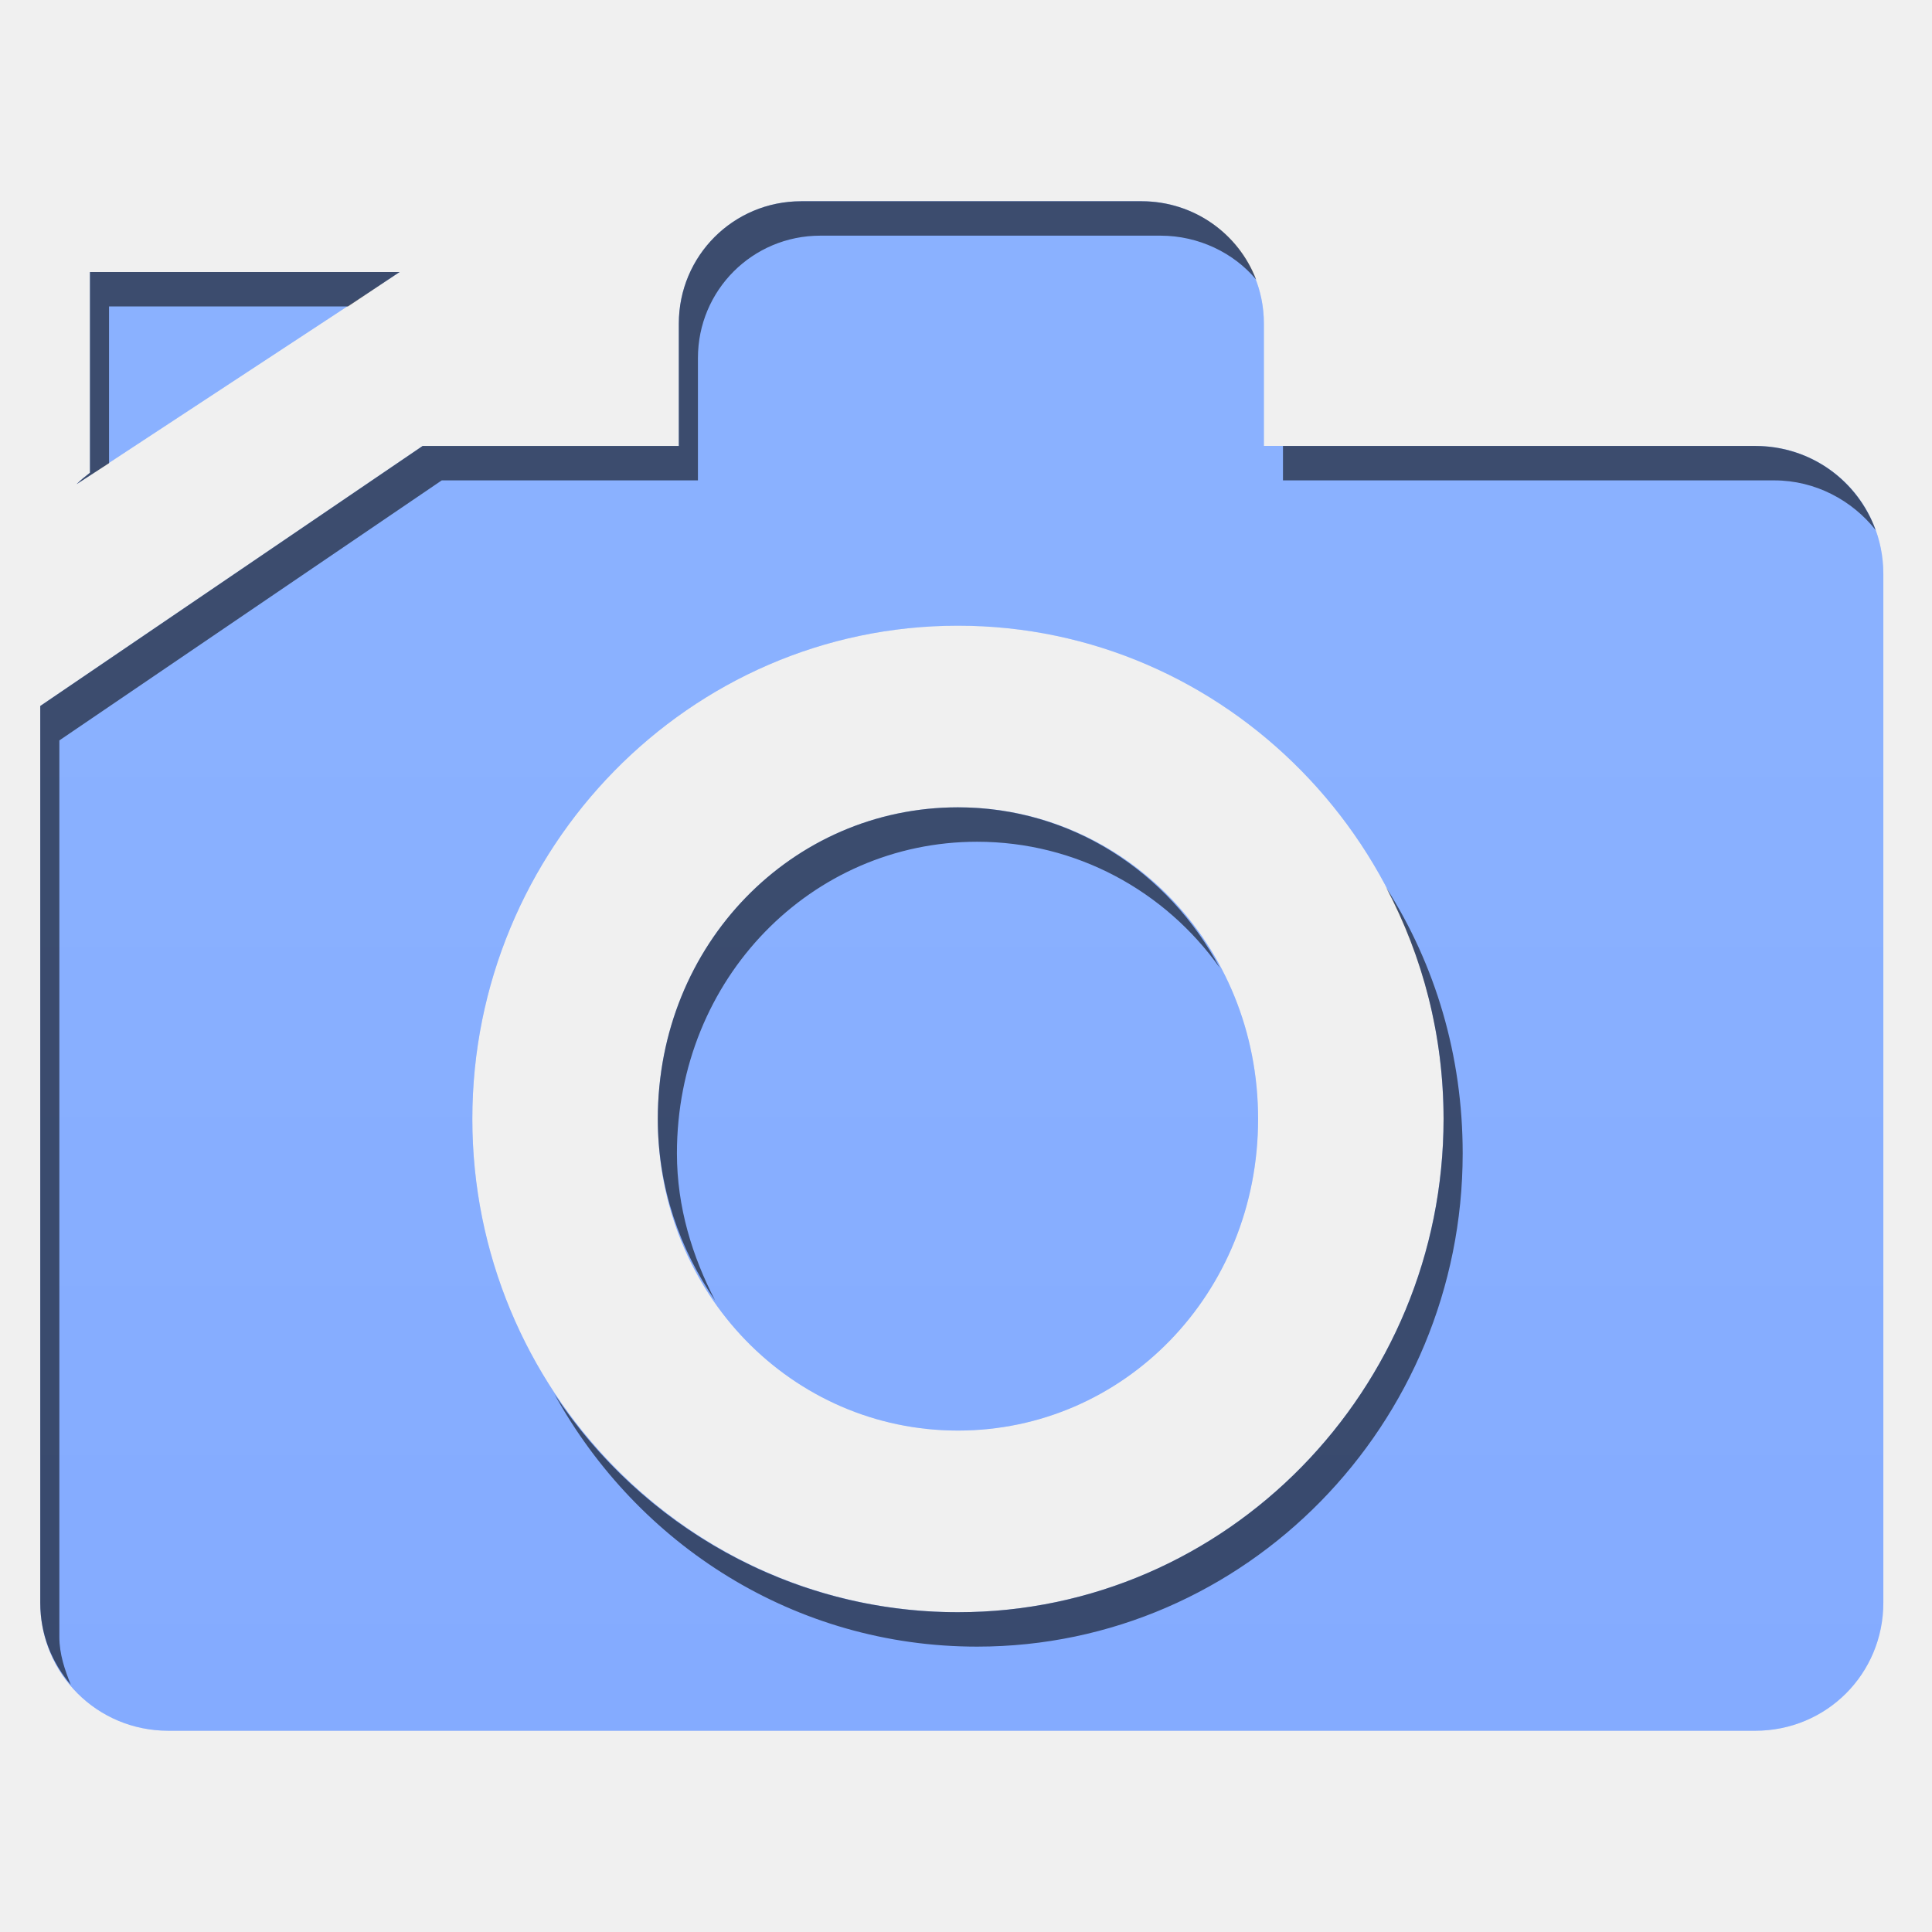
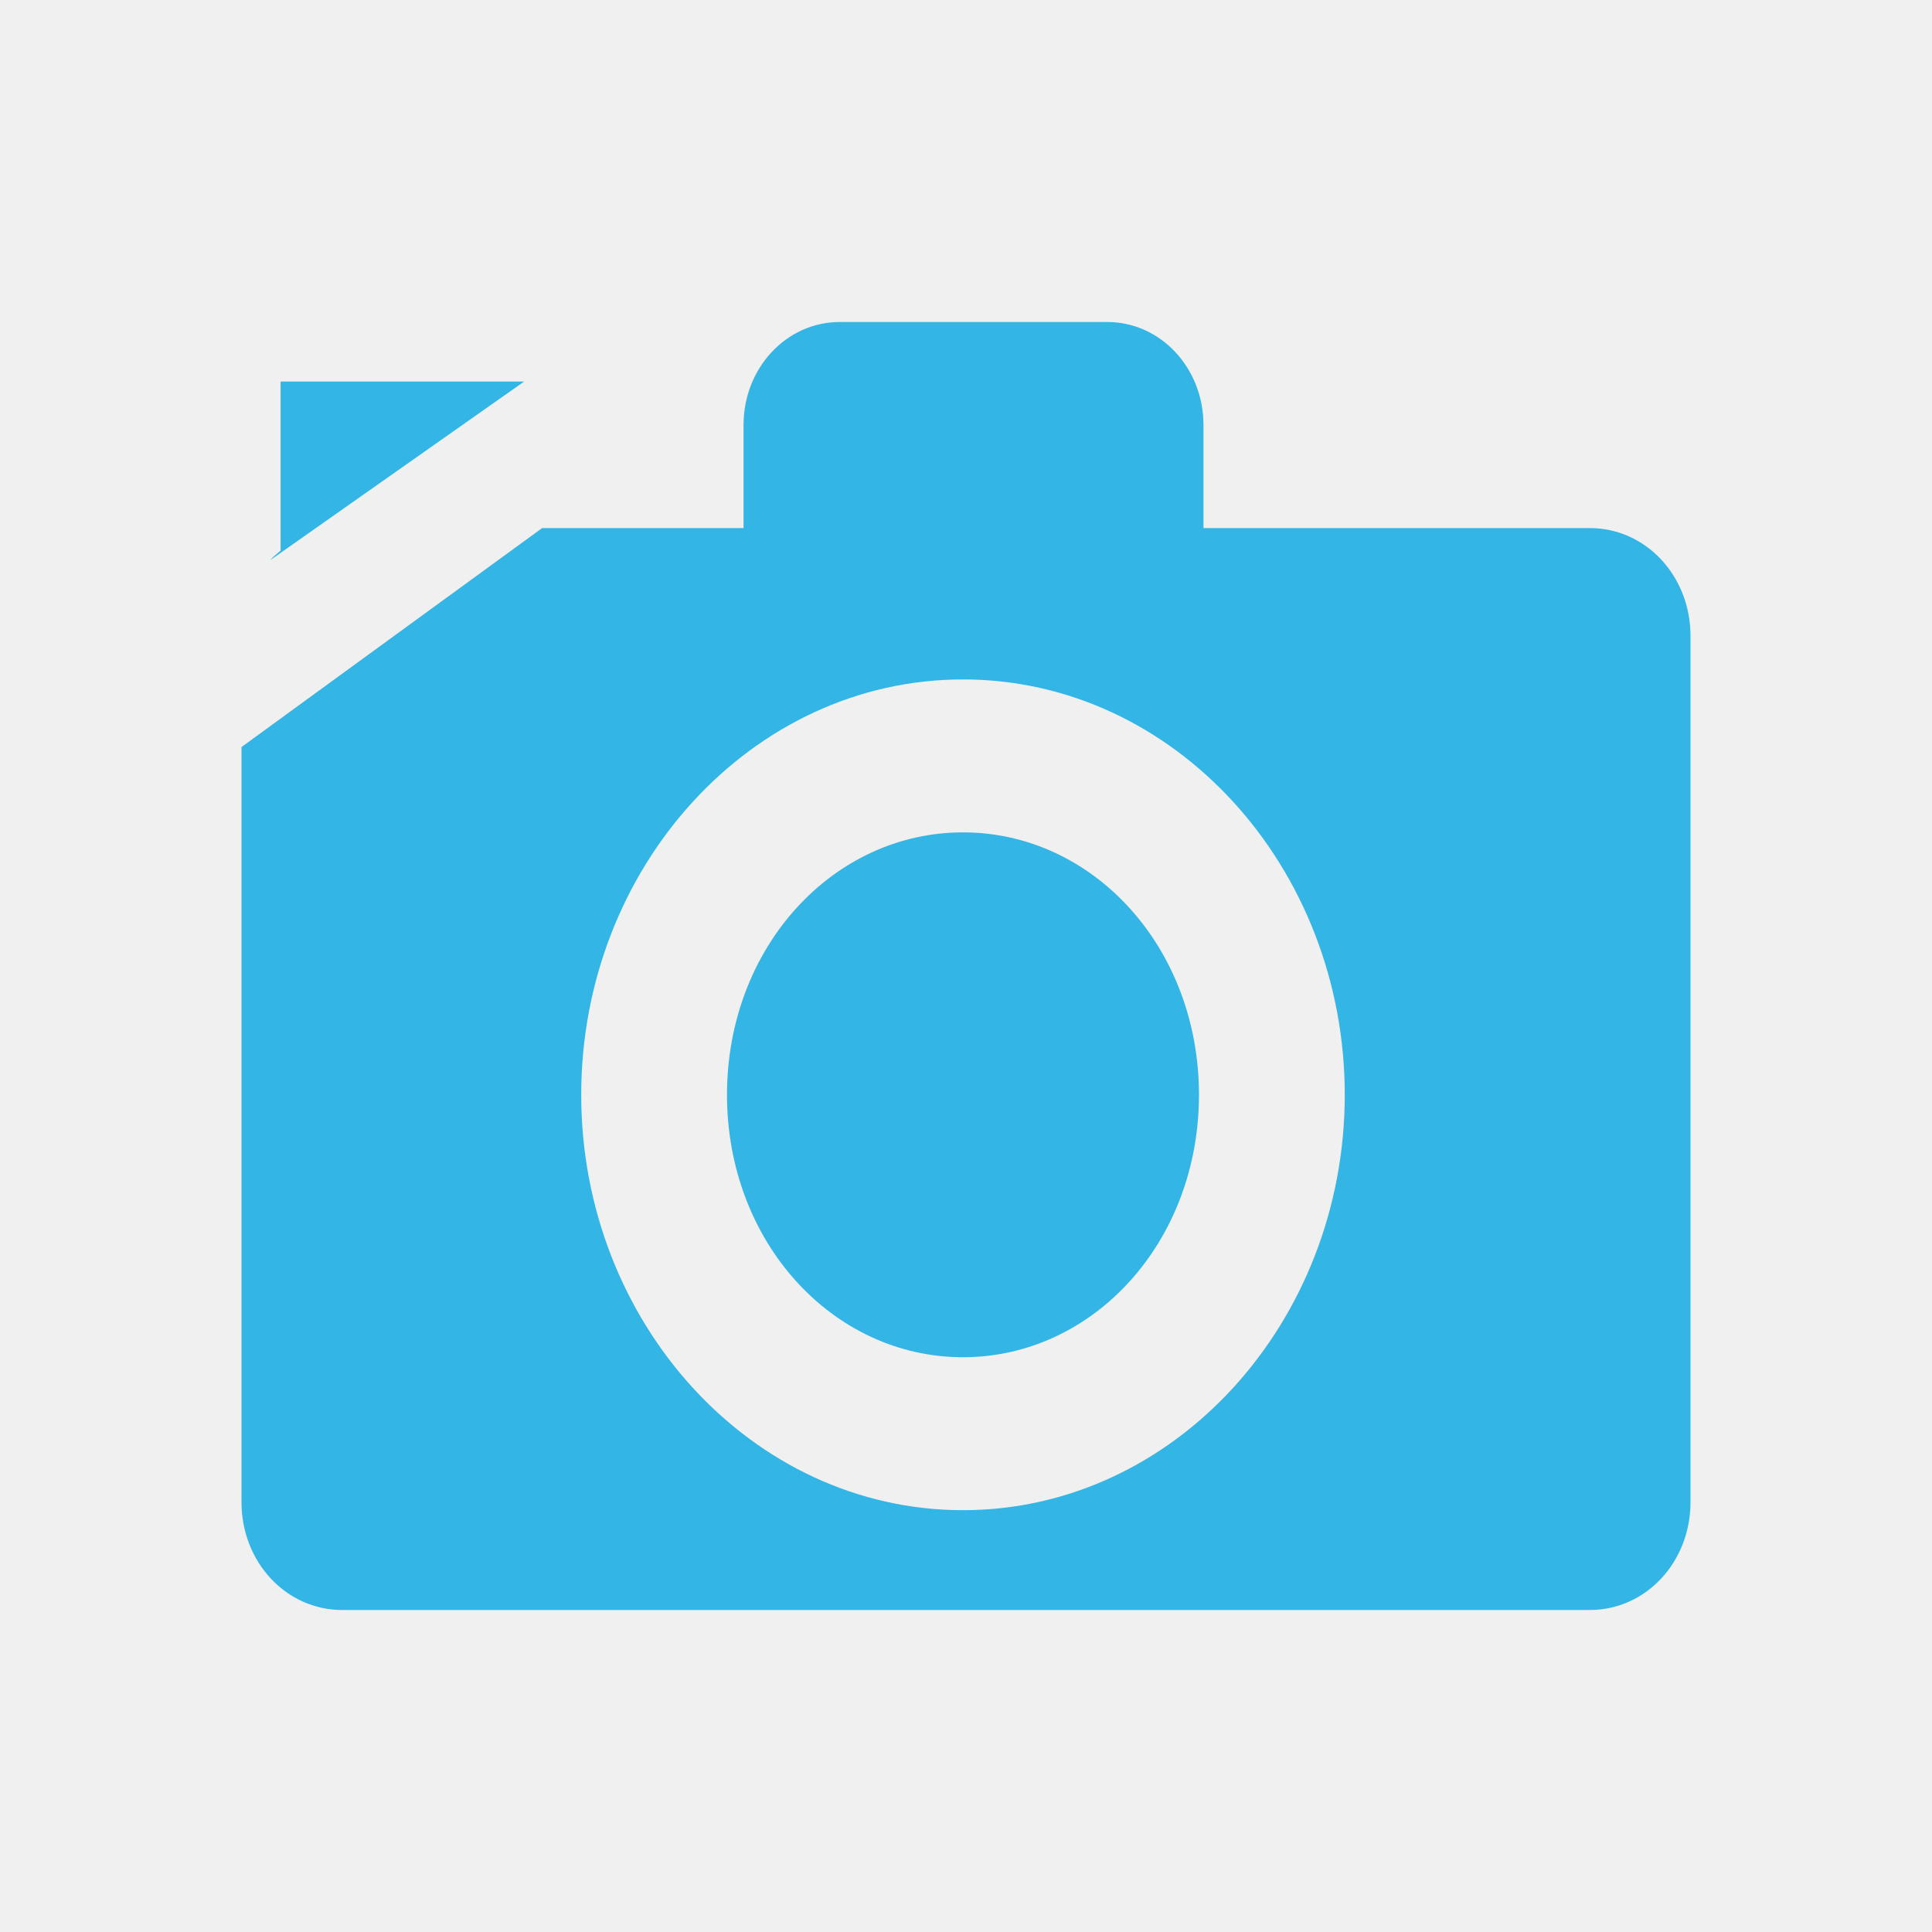
<svg xmlns="http://www.w3.org/2000/svg" xmlns:xlink="http://www.w3.org/1999/xlink" width="48" height="48" id="svg2" version="1.1" style="enable-background:new">
  <defs id="defs4">
    <linearGradient id="linearGradient3800">
      <stop style="stop-color:#f9f9f9;stop-opacity:1;" offset="0" id="stop3802" />
      <stop style="stop-color:#dfdfdf;stop-opacity:1;" offset="1" id="stop3804" />
    </linearGradient>
    <linearGradient xlink:href="#linearGradient3800" id="linearGradient3891" x1="48" y1="1058.362" x2="48" y2="1082.362" gradientUnits="userSpaceOnUse" gradientTransform="translate(-10,-1)" />
    <linearGradient xlink:href="#linearGradient3800-1" id="linearGradient4775-4" x1="-8" y1="1055.362" x2="-8" y2="1080.362" gradientUnits="userSpaceOnUse" gradientTransform="translate(-8.5,-30.5)" />
    <linearGradient id="linearGradient3800-1">
      <stop style="stop-color:#f9f9f9;stop-opacity:1;" offset="0" id="stop3802-8" />
      <stop style="stop-color:#dfdfdf;stop-opacity:1;" offset="1" id="stop3804-7" />
    </linearGradient>
    <linearGradient xlink:href="#linearGradient3800-1-4" id="linearGradient4890-7" x1="16" y1="1026.362" x2="16" y2="1051.362" gradientUnits="userSpaceOnUse" />
    <linearGradient id="linearGradient3800-1-4">
      <stop style="stop-color:#f9f9f9;stop-opacity:1;" offset="0" id="stop3802-8-5" />
      <stop style="stop-color:#dfdfdf;stop-opacity:1;" offset="1" id="stop3804-7-8" />
    </linearGradient>
    <linearGradient y2="1080.362" x2="-8" y1="1055.362" x1="-8" gradientTransform="translate(-8.5,-30.5)" gradientUnits="userSpaceOnUse" id="linearGradient4855-5" xlink:href="#linearGradient3800-1-6" />
    <linearGradient id="linearGradient3800-1-6">
      <stop style="stop-color:#f9f9f9;stop-opacity:1;" offset="0" id="stop3802-8-6" />
      <stop style="stop-color:#dfdfdf;stop-opacity:1;" offset="1" id="stop3804-7-87" />
    </linearGradient>
    <linearGradient xlink:href="#linearGradient3800-1" id="linearGradient3875" x1="16" y1="9" x2="16" y2="27" gradientUnits="userSpaceOnUse" gradientTransform="matrix(1.52,0,0,1.52,-0.52,-14.04)" />
-     <filter id="filter3880" color-interpolation-filters="sRGB">
-       <feBlend mode="lighten" in2="BackgroundImage" id="feBlend3882" />
-     </filter>
    <linearGradient xlink:href="#linearGradient3800-1-6" id="linearGradient3822" x1="24" y1="19" x2="24" y2="22" gradientUnits="userSpaceOnUse" gradientTransform="matrix(1.52,0,0,1.52,-0.52,-14.04)" />
    <linearGradient xlink:href="#linearGradient3800-1-6" id="linearGradient3833" x1="24" y1="18" x2="24" y2="26" gradientUnits="userSpaceOnUse" gradientTransform="matrix(1.52,0,0,1.52,-0.52,-14.04)" />
    <linearGradient xlink:href="#linearGradient3800-1" id="linearGradient3791" gradientUnits="userSpaceOnUse" x1="16" y1="9" x2="16" y2="27" gradientTransform="matrix(1.52,0,0,1.52,-0.52,-14.04)" />
  </defs>
  <g id="layer1" transform="translate(0,-1004.362)" style="display:inline">
-     <path style="fill:#6699ff;fill-opacity:1;stroke:none" d="m 19.905,1009.362 c -1.684,0 -3.04,1.356 -3.04,3.04 l 0,3.04 -6.365,0 -9.5,6.46 0,22.277 c 0,1.767 1.408,3.183 3.183,3.183 l 39.425,0 c 1.774,0 3.183,-1.416 3.183,-3.183 l 0,-25.555 c 0,-1.767 -1.408,-3.183 -3.183,-3.183 l -12.207,0 0,-3.04 c 0,-1.684 -1.356,-3.04 -3.04,-3.04 l -8.455,0 z m -17.67,1.758 0,4.987 c -0.117,0.09 -0.229,0.18 -0.333,0.285 l 8.027,-5.272 -7.695,0 z m 21.565,8.787 c 6.68,0 12.065,5.54 12.065,12.255 0,6.715 -5.385,12.255 -12.065,12.255 -6.68,0 -12.065,-5.54 -12.065,-12.255 0,-6.715 5.385,-12.255 12.065,-12.255 z m 0,4.513 c -4.111,0 -7.457,3.392 -7.457,7.742 0,4.35 3.347,7.742 7.457,7.742 4.111,0 7.457,-3.392 7.457,-7.742 0,-4.35 -3.347,-7.742 -7.457,-7.742 z" id="rect3845" />
+     <path style="fill:#33b5e5;fill-opacity:1;stroke:none" d="m 20.863,1012.362 c -1.324,0 -2.39,1.142 -2.39,2.56 l 0,2.56 -5.004,0 -7.469,5.44 0,18.76 c 0,1.488 1.107,2.68 2.502,2.68 l 30.996,0 c 1.395,0 2.502,-1.192 2.502,-2.68 l 0,-21.52 c 0,-1.488 -1.107,-2.68 -2.502,-2.68 l -9.598,0 0,-2.56 c 0,-1.418 -1.066,-2.56 -2.39,-2.56 l -6.647,0 z m -13.892,1.48 0,4.2 c -0.092,0.076 -0.18,0.152 -0.261,0.24 l 6.311,-4.44 -6.05,0 z m 16.954,7.4 c 5.251,0 9.485,4.665 9.485,10.32 0,5.654 -4.234,10.32 -9.485,10.32 -5.251,0 -9.485,-4.666 -9.485,-10.32 0,-5.655 4.234,-10.32 9.485,-10.32 z m 0,3.8 c -3.232,0 -5.863,2.857 -5.863,6.52 0,3.663 2.631,6.52 5.863,6.52 3.232,0 5.863,-2.857 5.863,-6.52 0,-3.663 -2.631,-6.52 -5.863,-6.52 z" id="rect3845" />
  </g>
-   <g id="layer4" style="opacity:0.25;display:inline;filter:url(#filter3880)" transform="translate(0,16)">
-     <path id="path3866" d="m 19.905,-11 c -1.684,0 -3.04,1.356 -3.04,3.04 l 0,3.04 -6.365,0 L 1,1.54 1,23.817 C 1,25.584 2.408,27 4.183,27 l 39.425,0 c 1.774,0 3.183,-1.416 3.183,-3.183 l 0,-25.555 c 0,-1.767 -1.408,-3.183 -3.183,-3.183 l -12.207,0 0,-3.04 C 31.4,-9.644 30.044,-11 28.36,-11 l -8.455,0 z m -17.67,1.758 0,4.987 C 2.118,-4.165 2.006,-4.075 1.903,-3.97 l 8.027,-5.272 -7.695,0 z M 23.8,-0.455 c 6.68,0 12.065,5.54 12.065,12.255 0,6.715 -5.385,12.255 -12.065,12.255 -6.68,0 -12.065,-5.54 -12.065,-12.255 0,-6.715 5.385,-12.255 12.065,-12.255 z m 0,4.513 c -4.111,0 -7.457,3.392 -7.457,7.742 0,4.35 3.347,7.742 7.457,7.742 4.111,0 7.457,-3.392 7.457,-7.742 0,-4.35 -3.347,-7.742 -7.457,-7.742 z" style="fill:url(#linearGradient3791);fill-opacity:1;stroke:none;display:inline" />
+   <g id="layer2" style="display:none">
+     <path transform="translate(0,-1004.362)" id="path3794" d="m 20.863,1012.362 c -1.324,0 -2.39,1.142 -2.39,2.56 l 0,2.56 -5.004,0 -7.469,5.44 0,18.76 c 0,1.488 1.107,2.68 2.502,2.68 l 30.996,0 c 1.395,0 2.502,-1.192 2.502,-2.68 l 0,-21.52 c 0,-1.488 -1.107,-2.68 -2.502,-2.68 l -9.598,0 0,-2.56 c 0,-1.418 -1.066,-2.56 -2.39,-2.56 l -6.647,0 z m -13.892,1.48 0,4.2 c -0.092,0.076 -0.18,0.152 -0.261,0.24 l 6.311,-4.44 -6.05,0 z m 16.954,7.4 c 5.251,0 9.485,4.665 9.485,10.32 0,5.654 -4.234,10.32 -9.485,10.32 -5.251,0 -9.485,-4.666 -9.485,-10.32 0,-5.655 4.234,-10.32 9.485,-10.32 z m 0,3.8 c -3.232,0 -5.863,2.857 -5.863,6.52 0,3.663 2.631,6.52 5.863,6.52 3.232,0 5.863,-2.857 5.863,-6.52 0,-3.663 -2.631,-6.52 -5.863,-6.52 z" style="fill:#333333;fill-opacity:0.6;stroke:none;display:inline;enable-background:new" />
  </g>
-   <g id="layer3" style="display:none" transform="translate(0,16)">
-     <path style="fill:url(#linearGradient3875);fill-opacity:1;stroke:none;display:inline" d="m 19.905,-11 c -1.684,0 -3.04,1.356 -3.04,3.04 l 0,3.04 -6.365,0 L 1,1.54 1,23.817 C 1,25.584 2.408,27 4.183,27 l 39.425,0 c 1.774,0 3.183,-1.416 3.183,-3.183 l 0,-25.555 c 0,-1.767 -1.408,-3.183 -3.183,-3.183 l -12.207,0 0,-3.04 C 31.4,-9.644 30.044,-11 28.36,-11 l -8.455,0 z m -17.67,1.758 0,4.987 C 2.118,-4.165 2.006,-4.075 1.903,-3.97 l 8.027,-5.272 -7.695,0 z M 23.8,-0.455 c 6.68,0 12.065,5.54 12.065,12.255 0,6.715 -5.385,12.255 -12.065,12.255 -6.68,0 -12.065,-5.54 -12.065,-12.255 0,-6.715 5.385,-12.255 12.065,-12.255 z m 0,4.513 c -4.111,0 -7.457,3.392 -7.457,7.742 0,4.35 3.347,7.742 7.457,7.742 4.111,0 7.457,-3.392 7.457,-7.742 0,-4.35 -3.347,-7.742 -7.457,-7.742 z" id="path3877" />
-   </g>
-   <g id="layer2" style="opacity:0.57;display:inline" transform="translate(0,16)">
-     <path style="fill:#000000;fill-opacity:1;stroke:none" d="m 19.905,-11 c -1.684,0 -3.04,1.356 -3.04,3.04 l 0,3.04 -6.365,0 L 1,1.54 1,23.817 C 1,24.61 1.288,25.305 1.76,25.86 1.611,25.49 1.475,25.098 1.475,24.672 l 0,-22.277 9.5,-6.46 6.365,0 0,-3.04 c 0,-1.684 1.356,-3.04 3.04,-3.04 l 8.455,0 c 0.941,0 1.818,0.425 2.375,1.093 C 30.774,-10.196 29.66,-11 28.36,-11 l -8.455,0 z m -17.67,1.758 0,4.987 c -0.117,0.09 -0.229,0.18 -0.333,0.285 l 0.807,-0.522 0,-3.895 5.938,0 1.282,-0.855 -7.695,0 z m 29.64,4.322 0,0.855 12.207,0 c 1.022,0 1.938,0.499 2.518,1.235 -0.442,-1.221 -1.606,-2.09 -2.993,-2.09 l -11.732,0 z M 23.8,4.058 c -4.111,0 -7.457,3.392 -7.457,7.742 0,1.706 0.551,3.248 1.425,4.513 -0.563,-1.089 -0.95,-2.314 -0.95,-3.658 0,-4.35 3.347,-7.742 7.457,-7.742 2.464,0 4.674,1.222 6.032,3.135 -1.272,-2.39 -3.699,-3.99 -6.508,-3.99 z m 10.64,1.995 c 0.908,1.722 1.425,3.672 1.425,5.747 0,6.715 -5.385,12.255 -12.065,12.255 -4.175,0 -7.858,-2.153 -10.023,-5.415 2.063,3.736 5.966,6.27 10.498,6.27 6.68,0 12.065,-5.54 12.065,-12.255 0,-2.433 -0.68,-4.685 -1.9,-6.603 z" id="rect3891" />
+   <g id="layer3" style="display:none">
+     <path transform="translate(0,-1004.362)" id="path3797" d="m 20.863,1012.362 c -1.324,0 -2.39,1.142 -2.39,2.56 l 0,2.56 -5.004,0 -7.469,5.44 0,18.76 c 0,1.488 1.107,2.68 2.502,2.68 l 30.996,0 c 1.395,0 2.502,-1.192 2.502,-2.68 l 0,-21.52 c 0,-1.488 -1.107,-2.68 -2.502,-2.68 l -9.598,0 0,-2.56 c 0,-1.418 -1.066,-2.56 -2.39,-2.56 l -6.647,0 z m -13.892,1.48 0,4.2 c -0.092,0.076 -0.18,0.152 -0.261,0.24 l 6.311,-4.44 -6.05,0 z m 16.954,7.4 c 5.251,0 9.485,4.665 9.485,10.32 0,5.654 -4.234,10.32 -9.485,10.32 -5.251,0 -9.485,-4.666 -9.485,-10.32 0,-5.655 4.234,-10.32 9.485,-10.32 z m 0,3.8 c -3.232,0 -5.863,2.857 -5.863,6.52 0,3.663 2.631,6.52 5.863,6.52 3.232,0 5.863,-2.857 5.863,-6.52 0,-3.663 -2.631,-6.52 -5.863,-6.52 z" style="fill:#ffffff;fill-opacity:0.8;stroke:none;display:inline;enable-background:new" />
  </g>
  <g id="layer6" style="display:none" transform="translate(0,16)">
-     <rect style="fill:#cc0000;fill-opacity:1;stroke:none;display:inline" id="rect3801" width="18.24" height="6.08" x="26.84" y="13.32" rx="1.178" ry="0.863" />
-   </g>
-   <g id="layer9" style="display:none" transform="translate(0,16)">
-     <rect ry="0.863" rx="1.178" y="13.32" x="26.84" height="6.08" width="18.24" id="rect3813" style="fill:url(#linearGradient3822);fill-opacity:1;stroke:none;display:inline" />
-   </g>
-   <g id="layer8" style="opacity:0.57;display:none" transform="translate(0,16)">
-     <path style="fill:#000000;fill-opacity:0.996;stroke:none;display:inline" d="m 28.027,13.32 c -0.653,0 -1.188,0.377 -1.188,0.855 l 0,4.37 c 0,0.299 0.209,0.558 0.522,0.713 l 0,-4.37 c 0,-0.478 0.535,-0.855 1.188,-0.855 l 15.865,0 c 0.245,0 0.475,0.051 0.665,0.142 0,-0.478 -0.535,-0.855 -1.188,-0.855 l -15.865,0 z" id="rect3781" />
+     <rect style="fill:#eb1313;fill-opacity:1;stroke:none;display:inline" id="rect3801" width="14.34" height="5.12" x="26.315" y="12.48" rx="0.926" ry="0.726" />
  </g>
  <g id="layer5" style="display:none" transform="translate(0,16)">
-     <path style="fill:#cc0000;fill-opacity:1;stroke:none;display:inline" d="m 33.775,7.24 c -0.478,0 -0.855,0.535 -0.855,1.188 l 0,4.893 -4.893,0 c -0.653,0 -1.188,0.377 -1.188,0.855 l 0,4.37 c 0,0.478 0.535,0.855 1.188,0.855 l 4.893,0 0,4.893 c 0,0.653 0.377,1.188 0.855,1.188 l 4.37,0 C 38.623,25.48 39,24.945 39,24.293 l 0,-4.893 4.893,0 c 0.653,0 1.188,-0.377 1.188,-0.855 l 0,-4.37 c 0,-0.478 -0.535,-0.855 -1.188,-0.855 L 39,13.32 39,8.428 C 39,7.775 38.623,7.24 38.145,7.24 l -4.37,0 z" id="path3803" />
-   </g>
-   <g id="layer10" style="display:none" transform="translate(0,16)">
-     <path id="path3824" d="m 33.775,7.24 c -0.478,0 -0.855,0.535 -0.855,1.188 l 0,4.893 -4.893,0 c -0.653,0 -1.188,0.377 -1.188,0.855 l 0,4.37 c 0,0.478 0.535,0.855 1.188,0.855 l 4.893,0 0,4.893 c 0,0.653 0.377,1.188 0.855,1.188 l 4.37,0 C 38.623,25.48 39,24.945 39,24.293 l 0,-4.893 4.893,0 c 0.653,0 1.188,-0.377 1.188,-0.855 l 0,-4.37 c 0,-0.478 -0.535,-0.855 -1.188,-0.855 L 39,13.32 39,8.428 C 39,7.775 38.623,7.24 38.145,7.24 l -4.37,0 z" style="fill:url(#linearGradient3833);fill-opacity:1;stroke:none;display:inline" />
-   </g>
-   <g id="layer7" style="opacity:0.57;display:none" transform="translate(0,16)">
-     <path style="fill:#000000;fill-opacity:0.996;stroke:none;display:inline" d="m 33.775,7.24 c -0.478,0 -0.855,0.535 -0.855,1.188 l 0,4.893 -4.893,0 c -0.653,0 -1.188,0.377 -1.188,0.855 l 0,4.37 c 0,0.299 0.206,0.56 0.522,0.713 l 0,-4.275 c 0,-0.478 0.535,-0.855 1.188,-0.855 l 4.893,0 0,-4.893 c 0,-0.653 0.377,-1.188 0.855,-1.188 l 4.37,0 c 0.104,0 0.194,0.049 0.285,0.095 C 38.861,7.627 38.551,7.24 38.145,7.24 l -4.37,0 z m 5.747,6.08 0,0.807 4.893,0 c 0.245,0 0.475,0.051 0.665,0.142 l 0,-0.095 c 0,-0.478 -0.535,-0.855 -1.188,-0.855 l -4.37,0 z m -6.603,6.888 0,4.085 c 0,0.511 0.24,0.926 0.57,1.093 -0.02,-0.101 -0.048,-0.176 -0.048,-0.285 l 0,-4.893 -0.522,0 z" id="rect3779" />
+     <path style="fill:#eb1313;fill-opacity:1;stroke:none;display:inline" d="m 31.768,7.36 c -0.376,0 -0.672,0.45 -0.672,1 l 0,4.12 -3.846,0 c -0.513,0 -0.934,0.318 -0.934,0.72 l 0,3.68 c 0,0.402 0.42,0.72 0.934,0.72 l 3.846,0 0,4.12 c 0,0.55 0.296,1 0.672,1 l 3.436,0 c 0.376,0 0.672,-0.45 0.672,-1 l 0,-4.12 3.846,0 c 0.513,0 0.934,-0.318 0.934,-0.72 l 0,-3.68 c 0,-0.402 -0.42,-0.72 -0.934,-0.72 l -3.846,0 0,-4.12 c 0,-0.55 -0.296,-1 -0.672,-1 l -3.436,0 z" id="path3803" />
  </g>
</svg>
